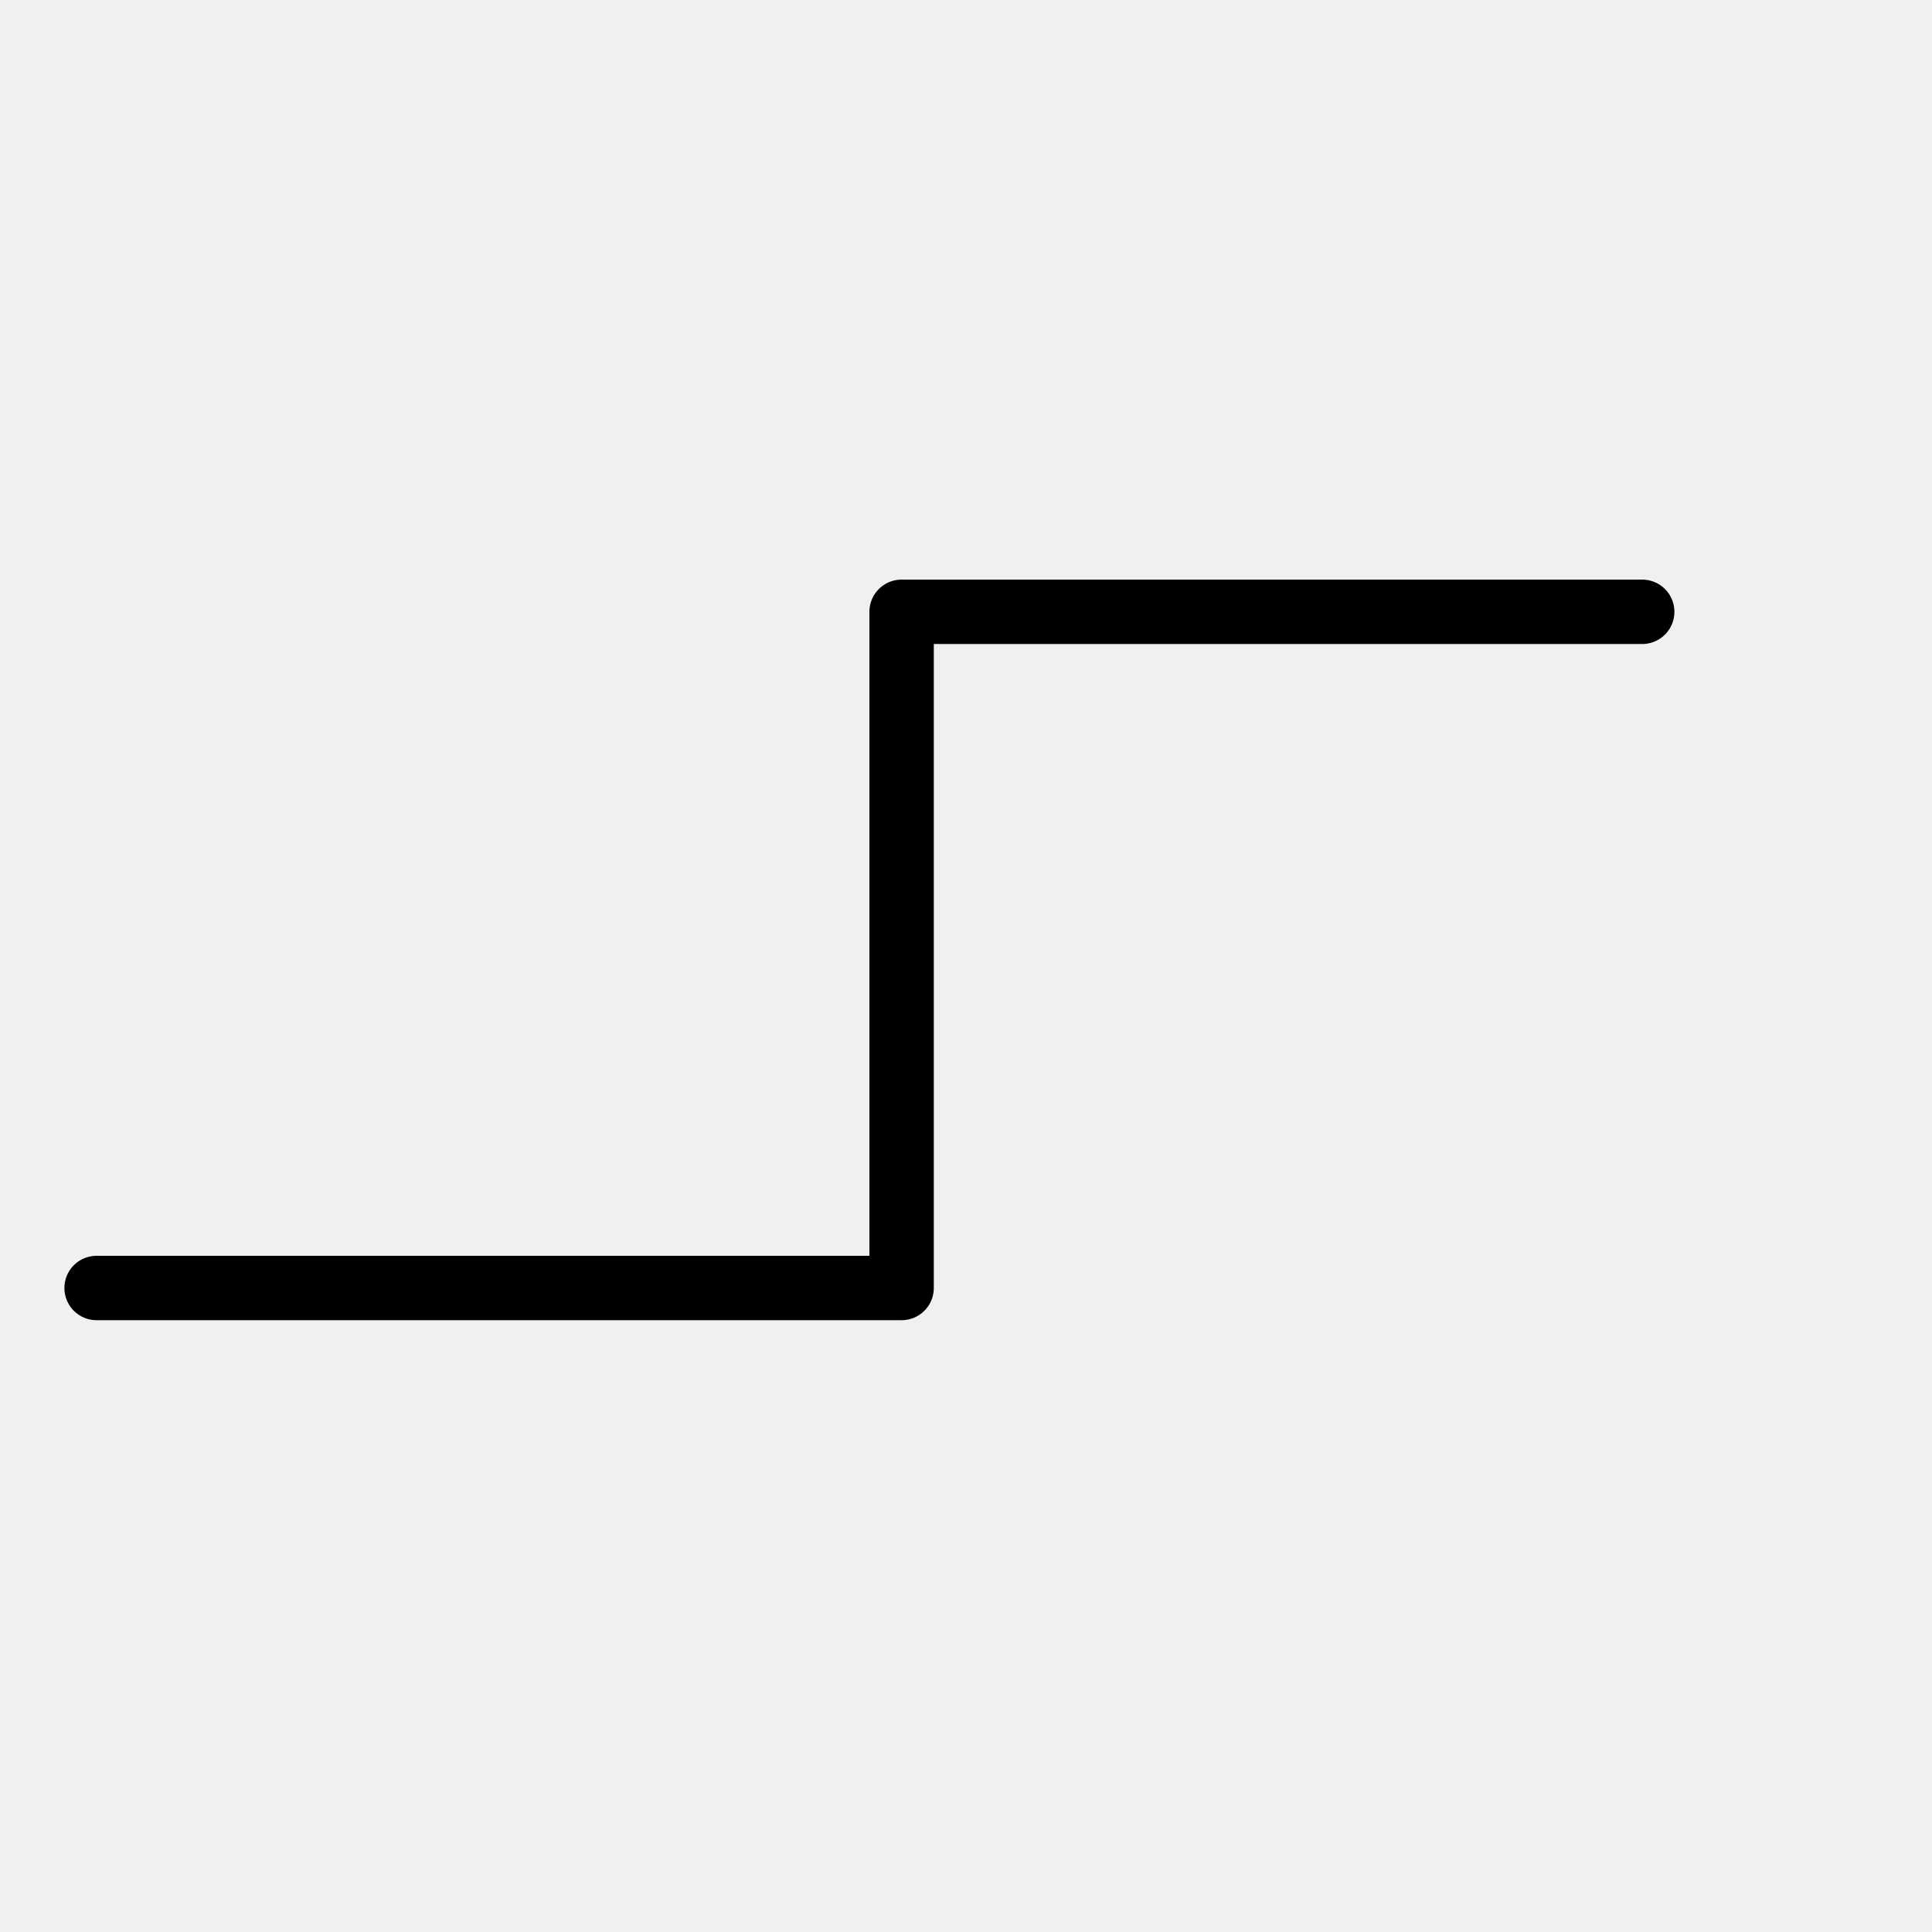
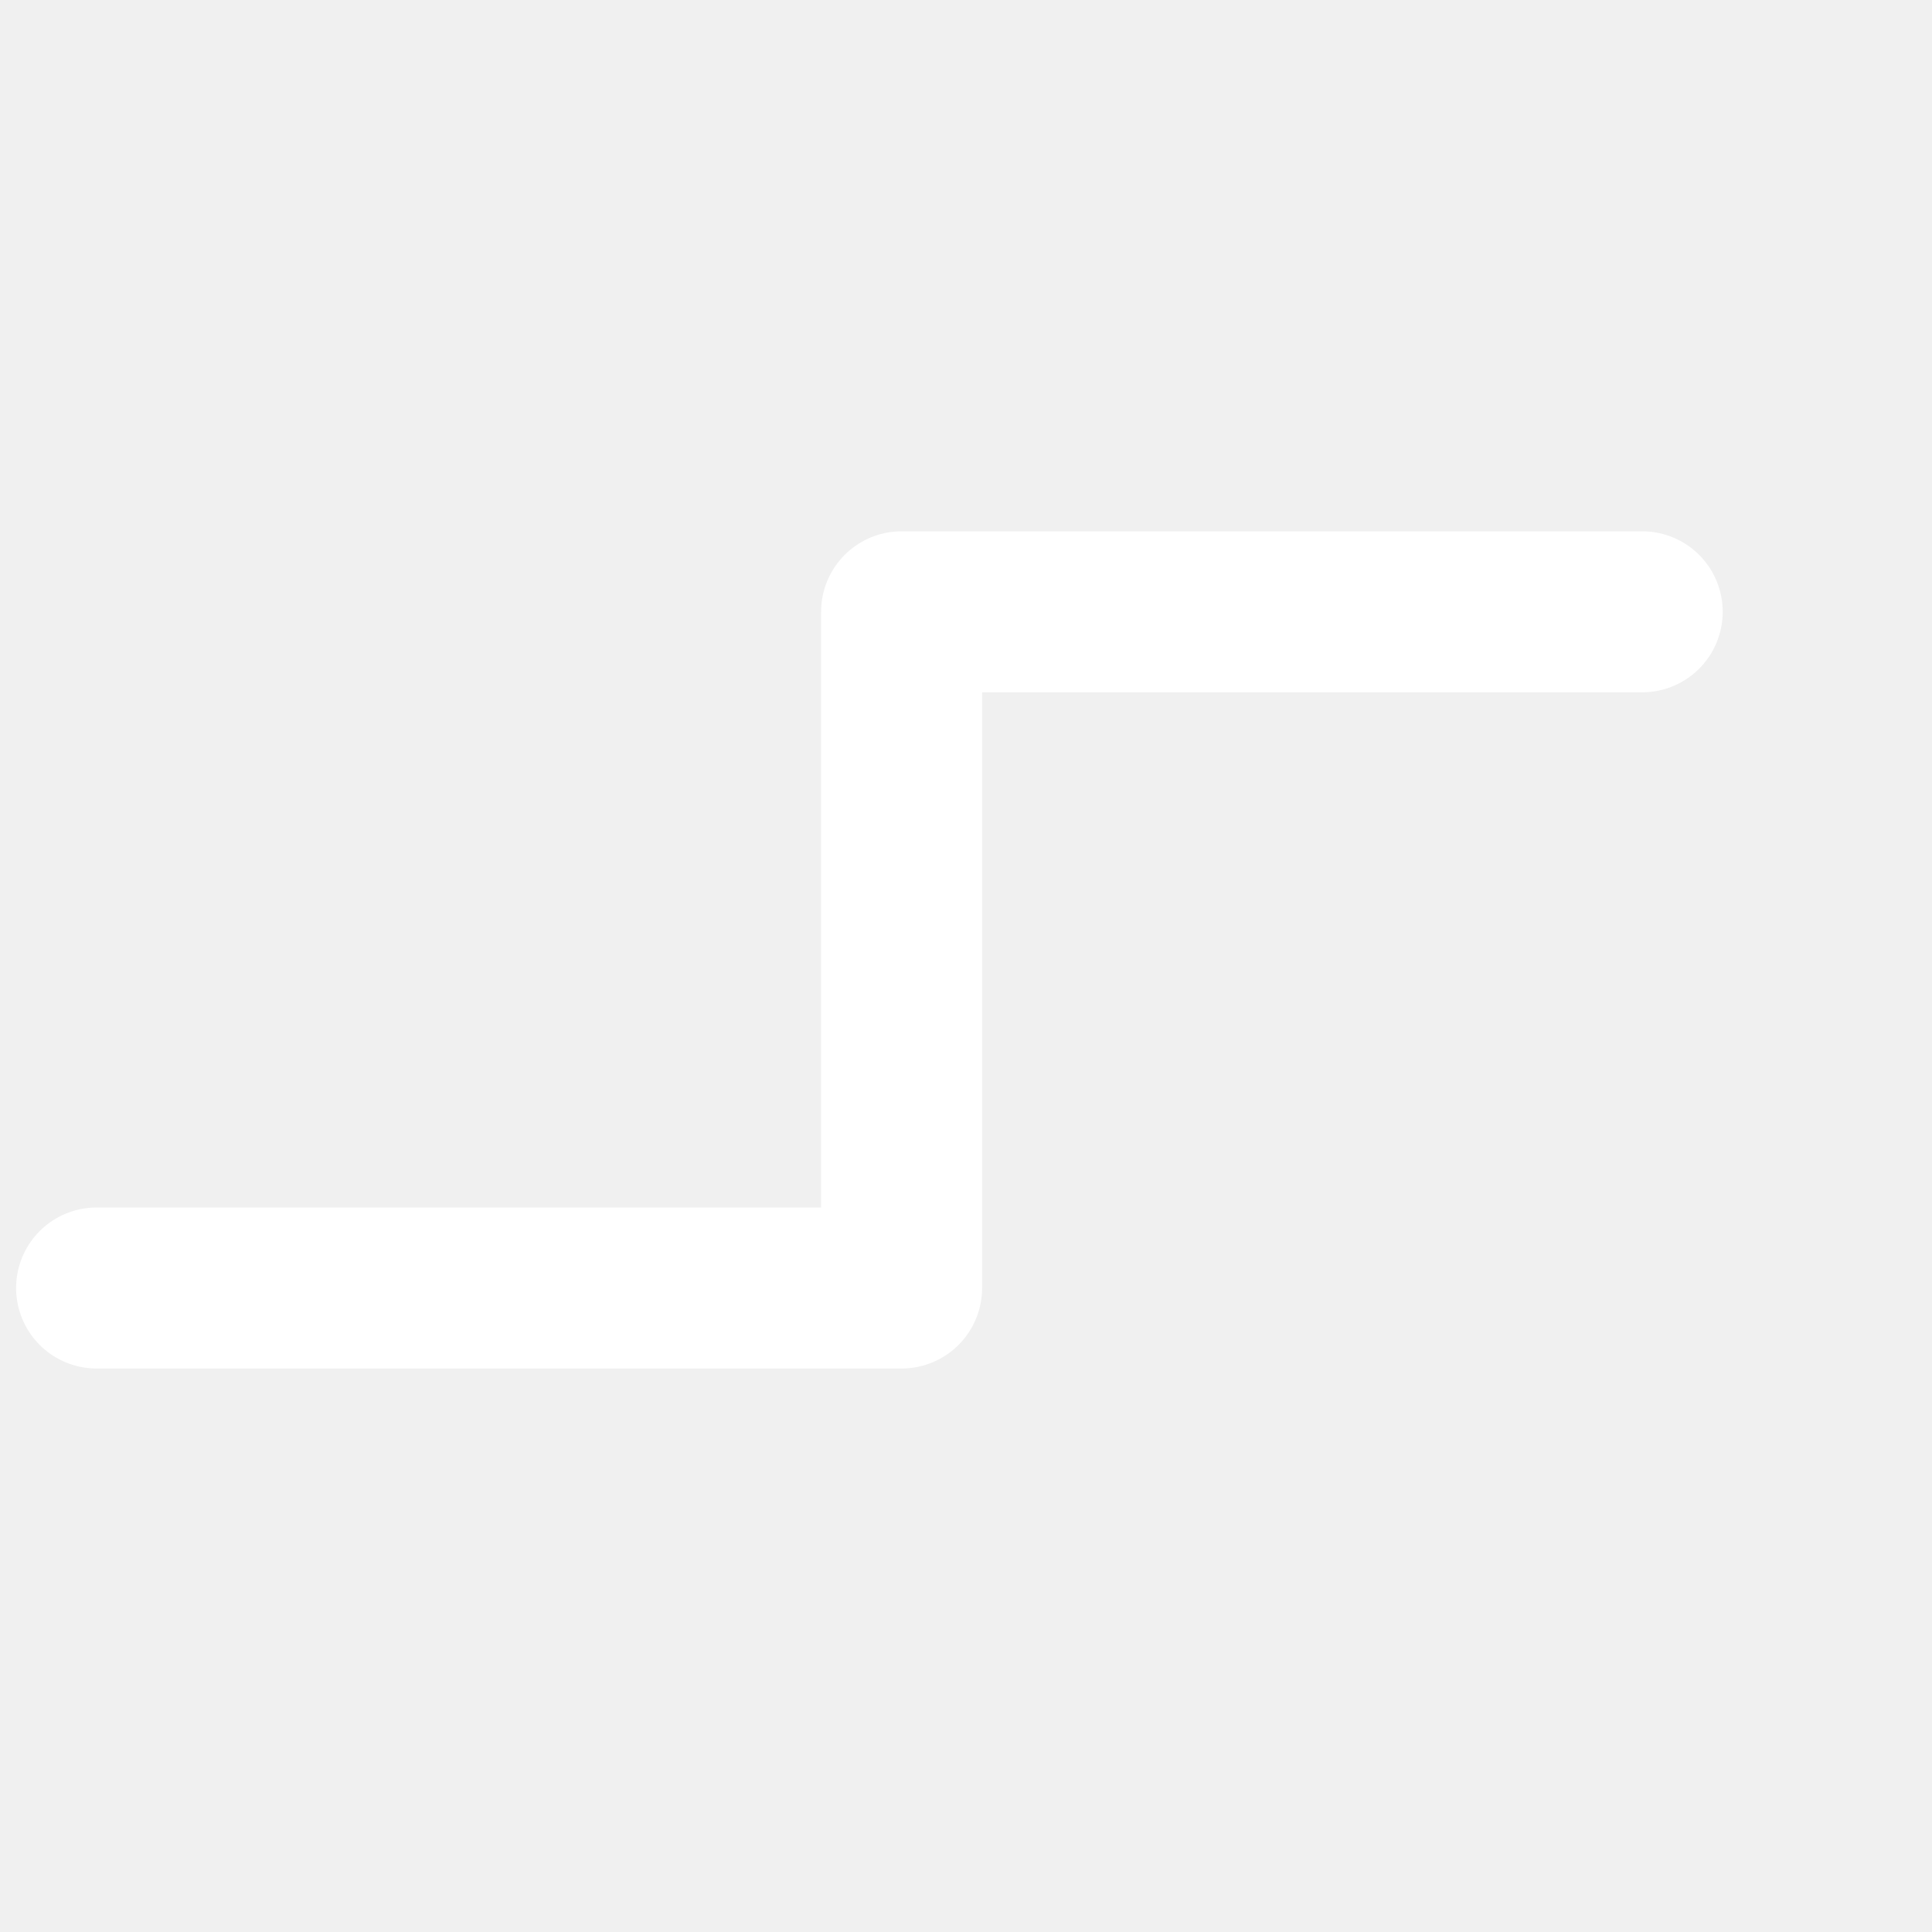
<svg xmlns="http://www.w3.org/2000/svg" width="60" height="60" version="1.1" viewBox="0 0 60 60">
-   <path d="m3 40 25-0-0-21 23-0" fill="none" stroke="#000" stroke-linecap="round" stroke-linejoin="round" stroke-width="2" />
+   <path d="m3 40 25-0-0-21 23-0" fill="none" stroke="#fff" stroke-linecap="round" stroke-linejoin="round" stroke-width="5" />
</svg>
